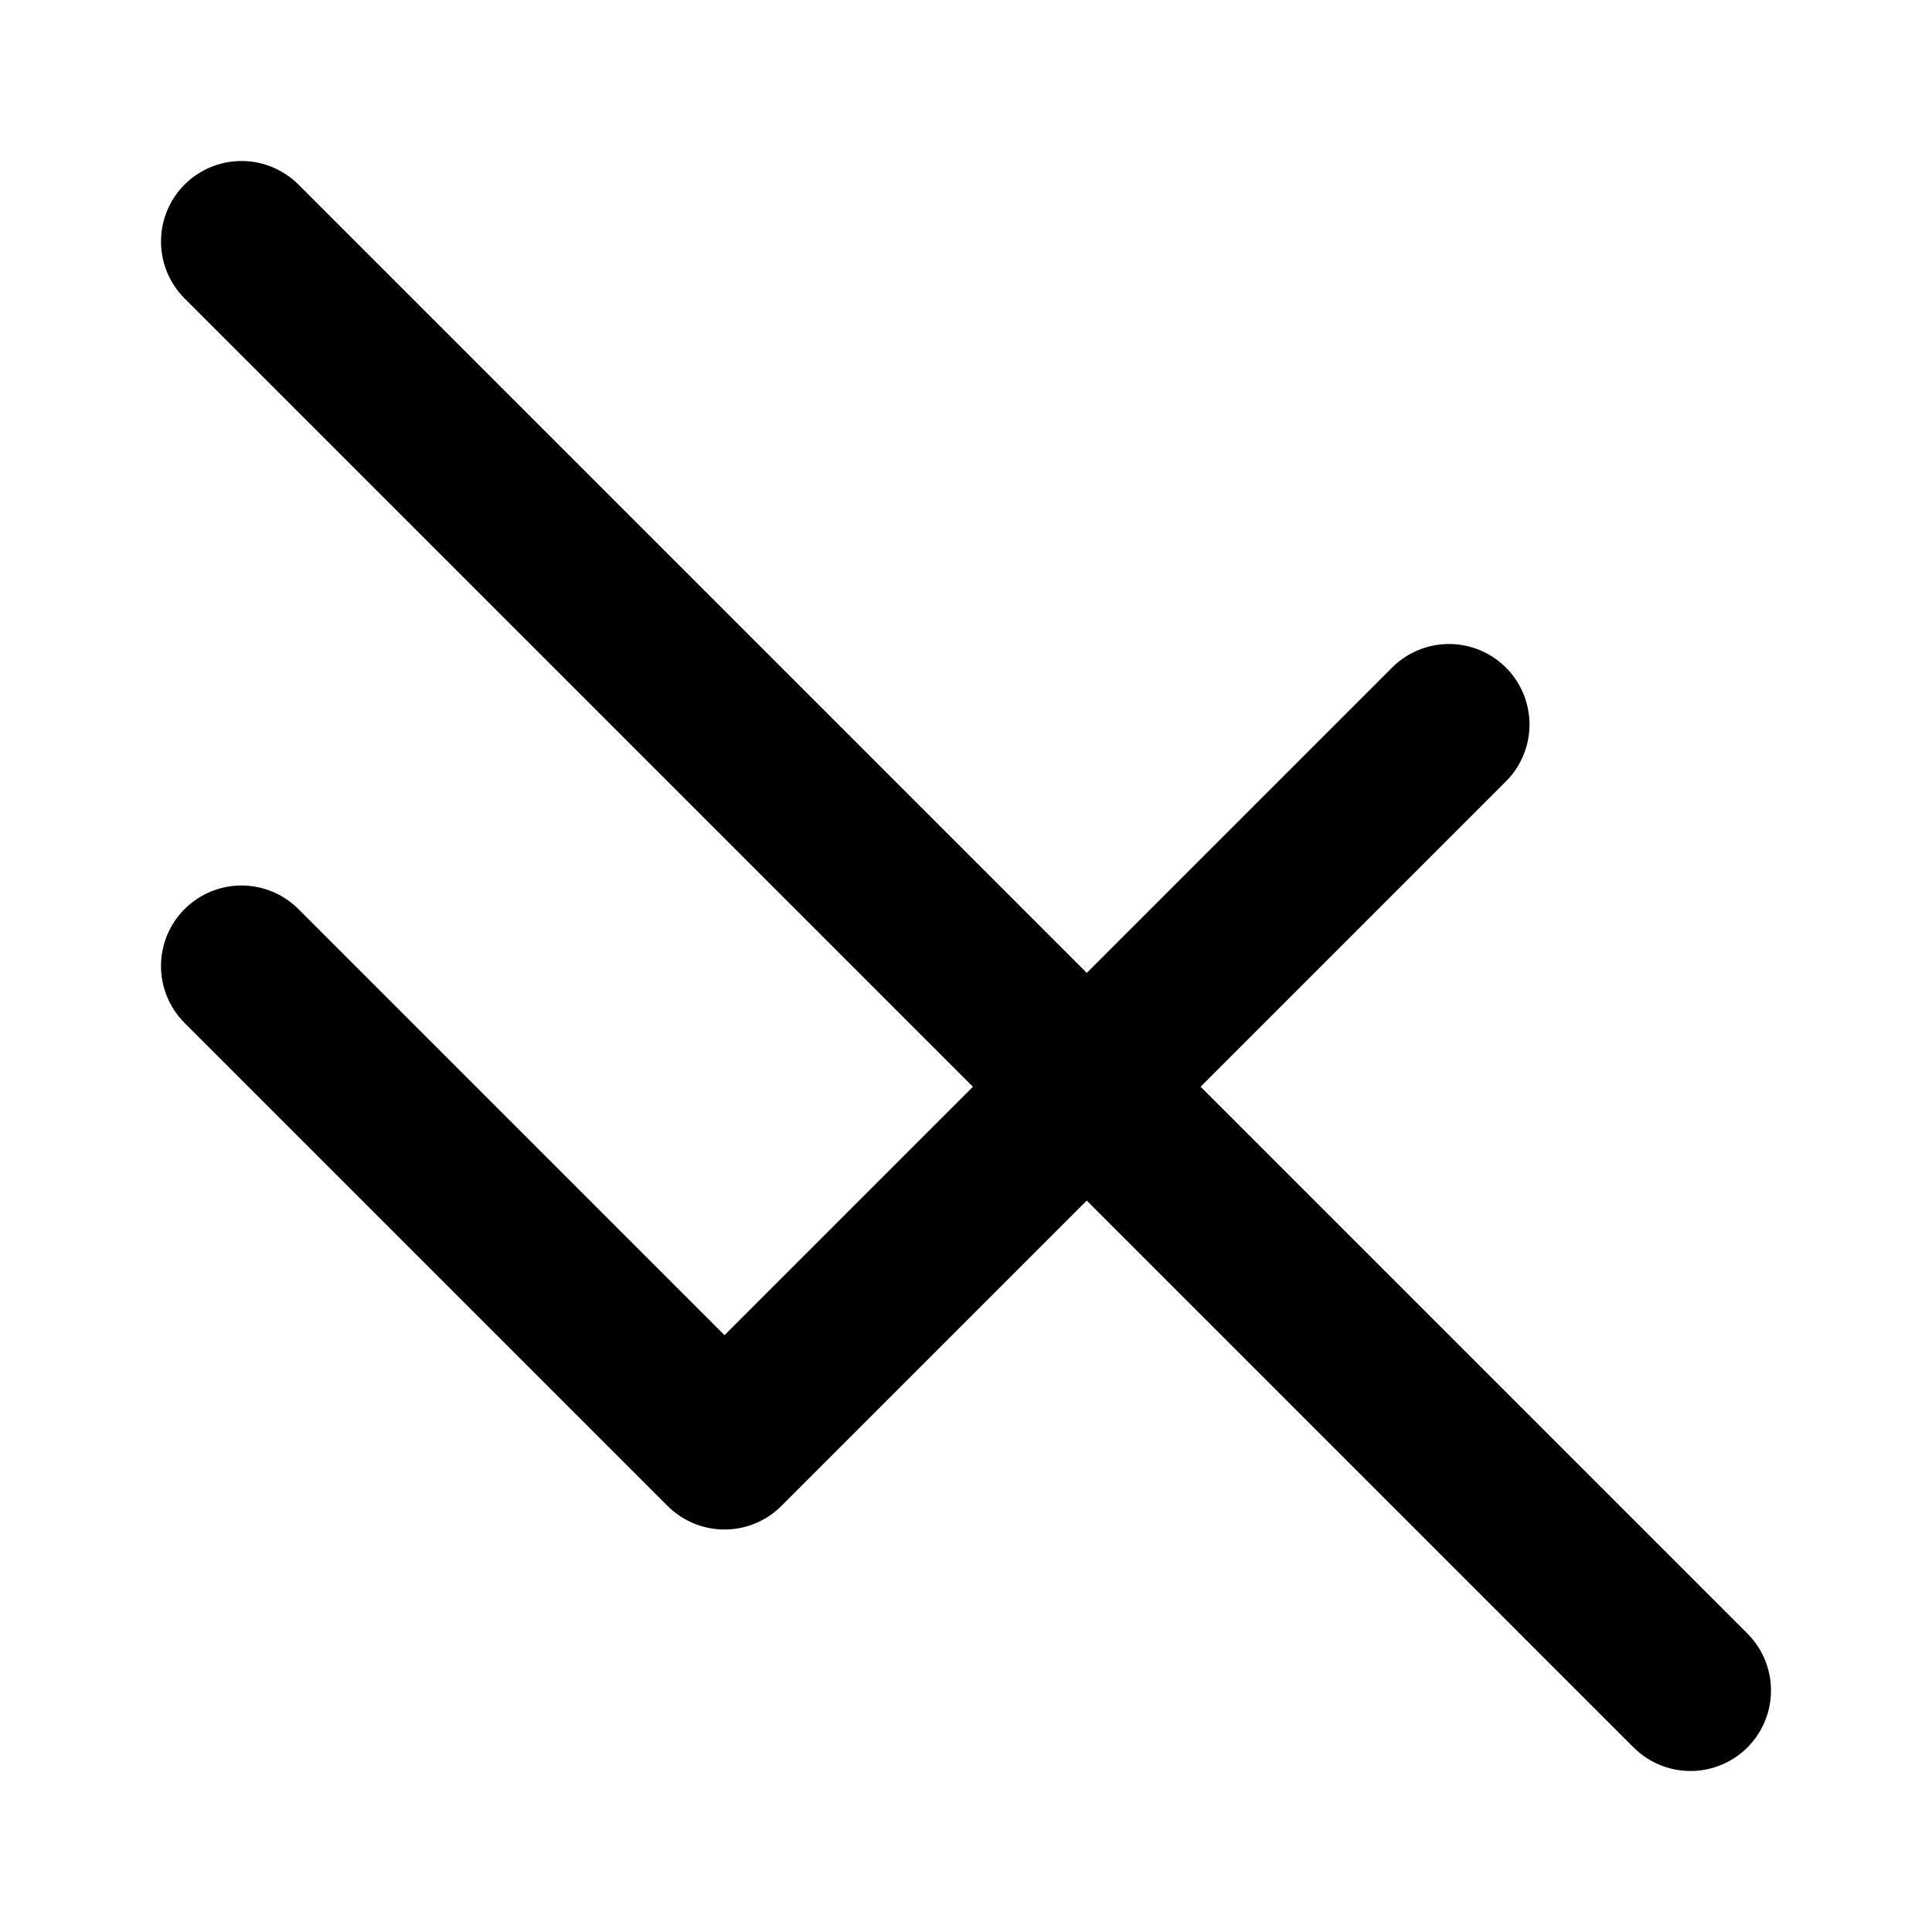
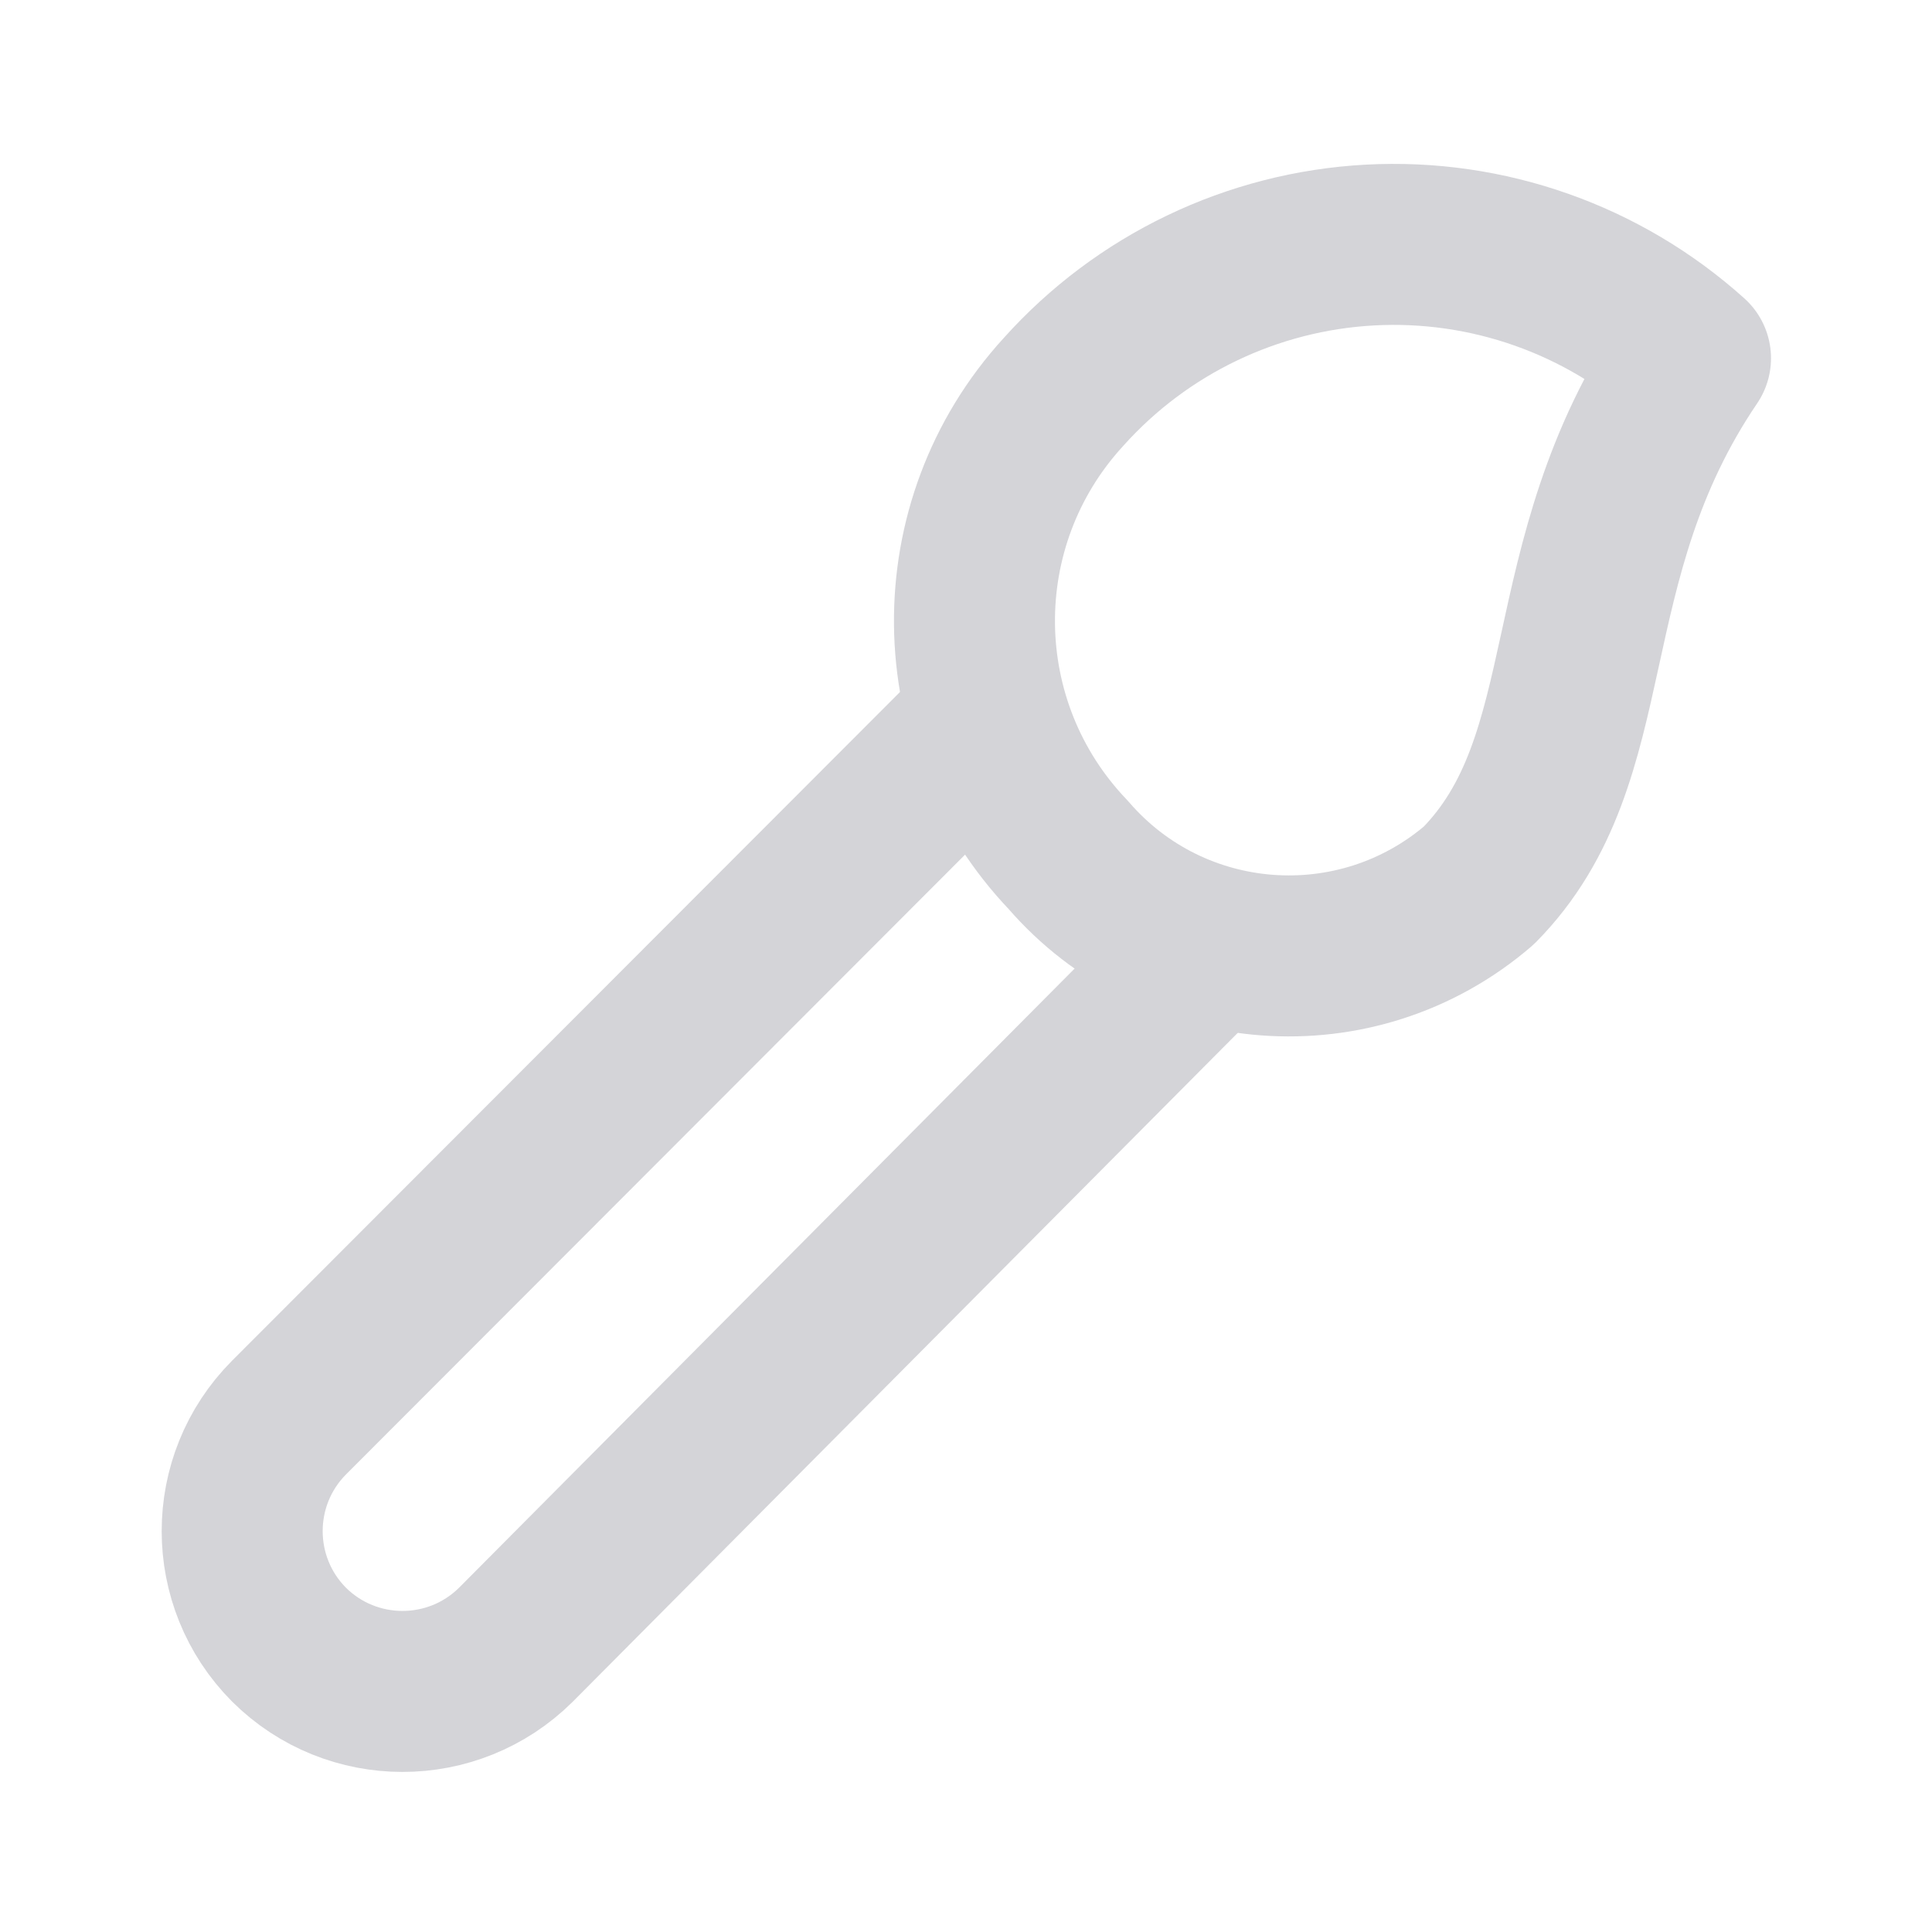
- <svg xmlns="http://www.w3.org/2000/svg" viewBox="0 0 24 24" fill="none" stroke="currentColor" stroke-width="2" stroke-linecap="round" stroke-linejoin="round" class="feather feather-feather">
-   <path d="M3 3l18 18" />
-   <path d="M3 12l6 6 9-9" />
+ <svg xmlns="http://www.w3.org/2000/svg" fill="transparent" width="800px" height="800px" viewBox="0 0 24 24" id="paint-brush" data-name="Flat Line" class="icon flat-line">
+   <path id="secondary" d="M15.12,11.7,6.41,20.41a2,2,0,0,1-2.82-2.82l8.69-8.7a3.93,3.93,0,0,0,1,1.71A4.29,4.29,0,0,0,15.12,11.7Z" style="fill: D4D4D8; stroke-width: 2;" />
+   <path id="primary" d="M12.19,9l-8.6,8.61a2,2,0,0,0,0,2.82h0a2,2,0,0,0,2.82,0L15,11.79" style="fill: none; stroke: #D4D4D8; stroke-linecap: round; stroke-linejoin: round; stroke-width: 2;" />
+   <path id="primary-2" data-name="primary" d="M18.37,11a3.62,3.62,0,0,1-5.1-.38,4.21,4.21,0,0,1-.06-5.75A5.51,5.51,0,0,1,21,4.45C19.27,7,19.94,9.41,18.37,11Z" style="fill: none; stroke: #D4D4D8; stroke-linecap: round; stroke-linejoin: round; stroke-width: 2;" />
</svg>
